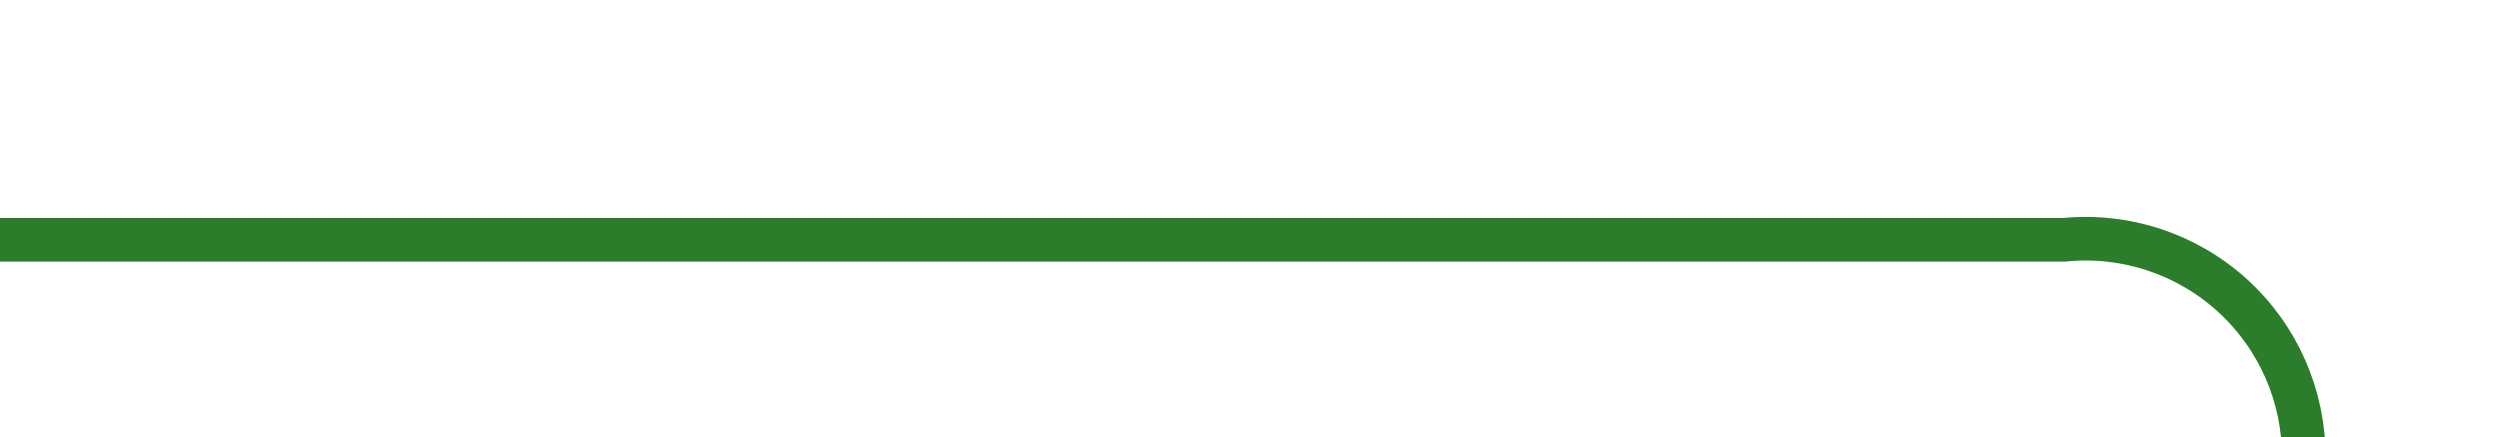
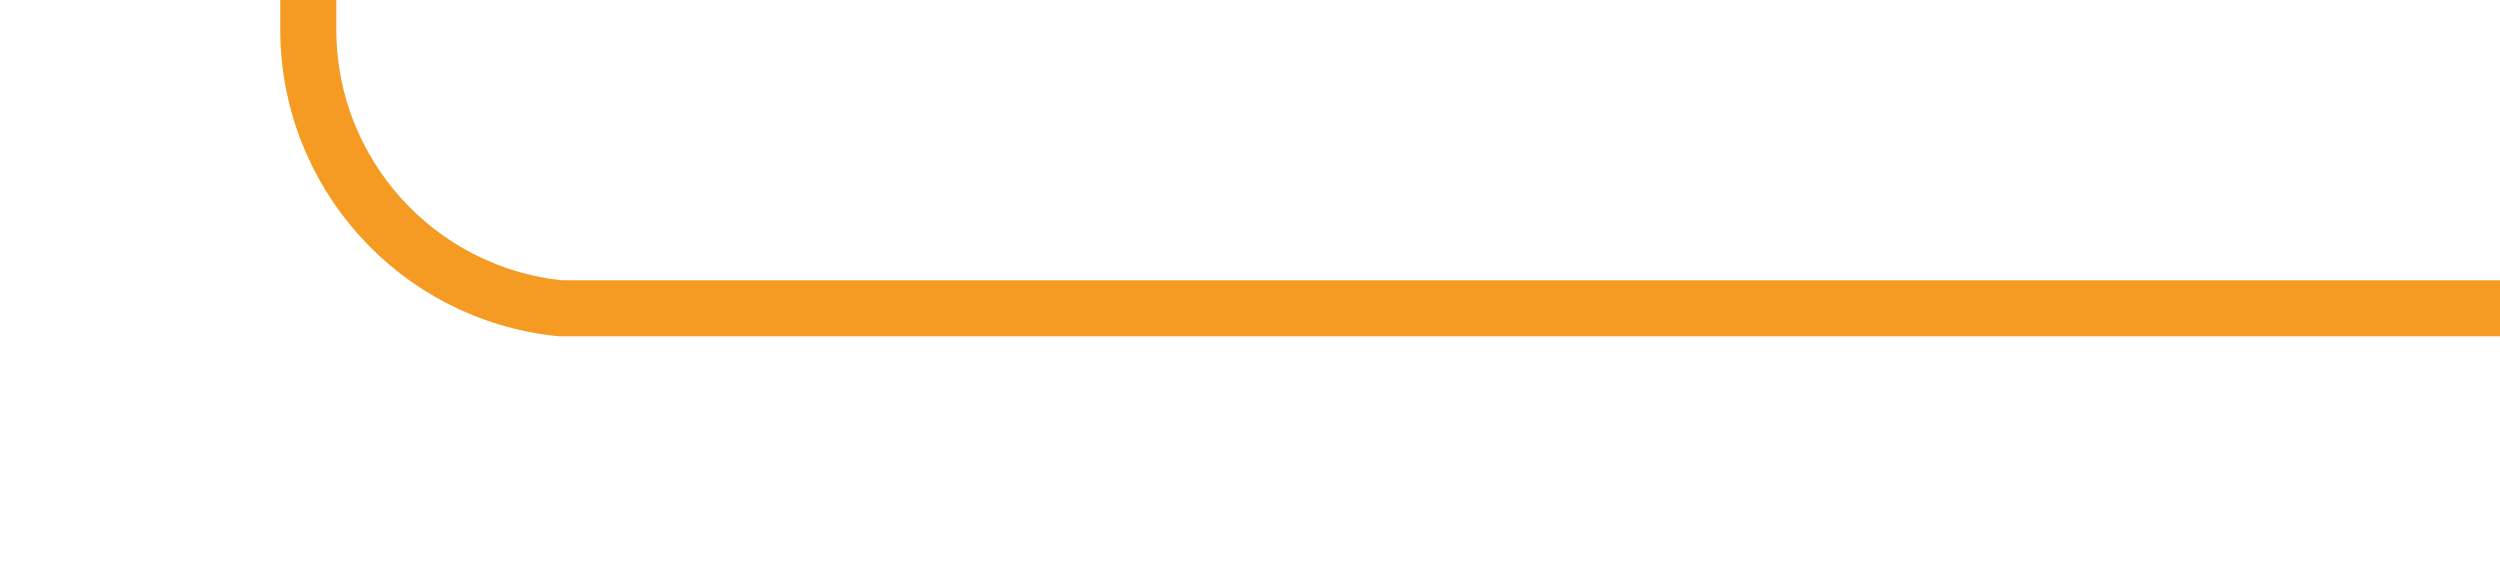
- <svg xmlns="http://www.w3.org/2000/svg" version="1.1" width="57.333px" height="10px" preserveAspectRatio="xMinYMid meet" viewBox="1665 447  57.333 8">
-   <path d="M 1665 451.5  L 1712.333 451.5  A 5 5 0 0 1 1717.833 456.5 L 1717.833 557  A 5 5 0 0 0 1722.833 562.5 L 1762 562.5  " stroke-width="1" stroke="#2b7d2b" fill="none" />
+ <svg xmlns="http://www.w3.org/2000/svg" version="1.1" width="44.6px" height="10px" preserveAspectRatio="xMinYMid meet" viewBox="1461.4 420  44.6 8">
+   <path d="M 1506 424.5  L 1471.4 424.5  A 5 5 0 0 1 1466.9 419.5 L 1466.9 293  A 5 5 0 0 0 1461.9 288.5 L 1409 288.5  " stroke-width="1" stroke="#f59a23" fill="none" />
</svg>
